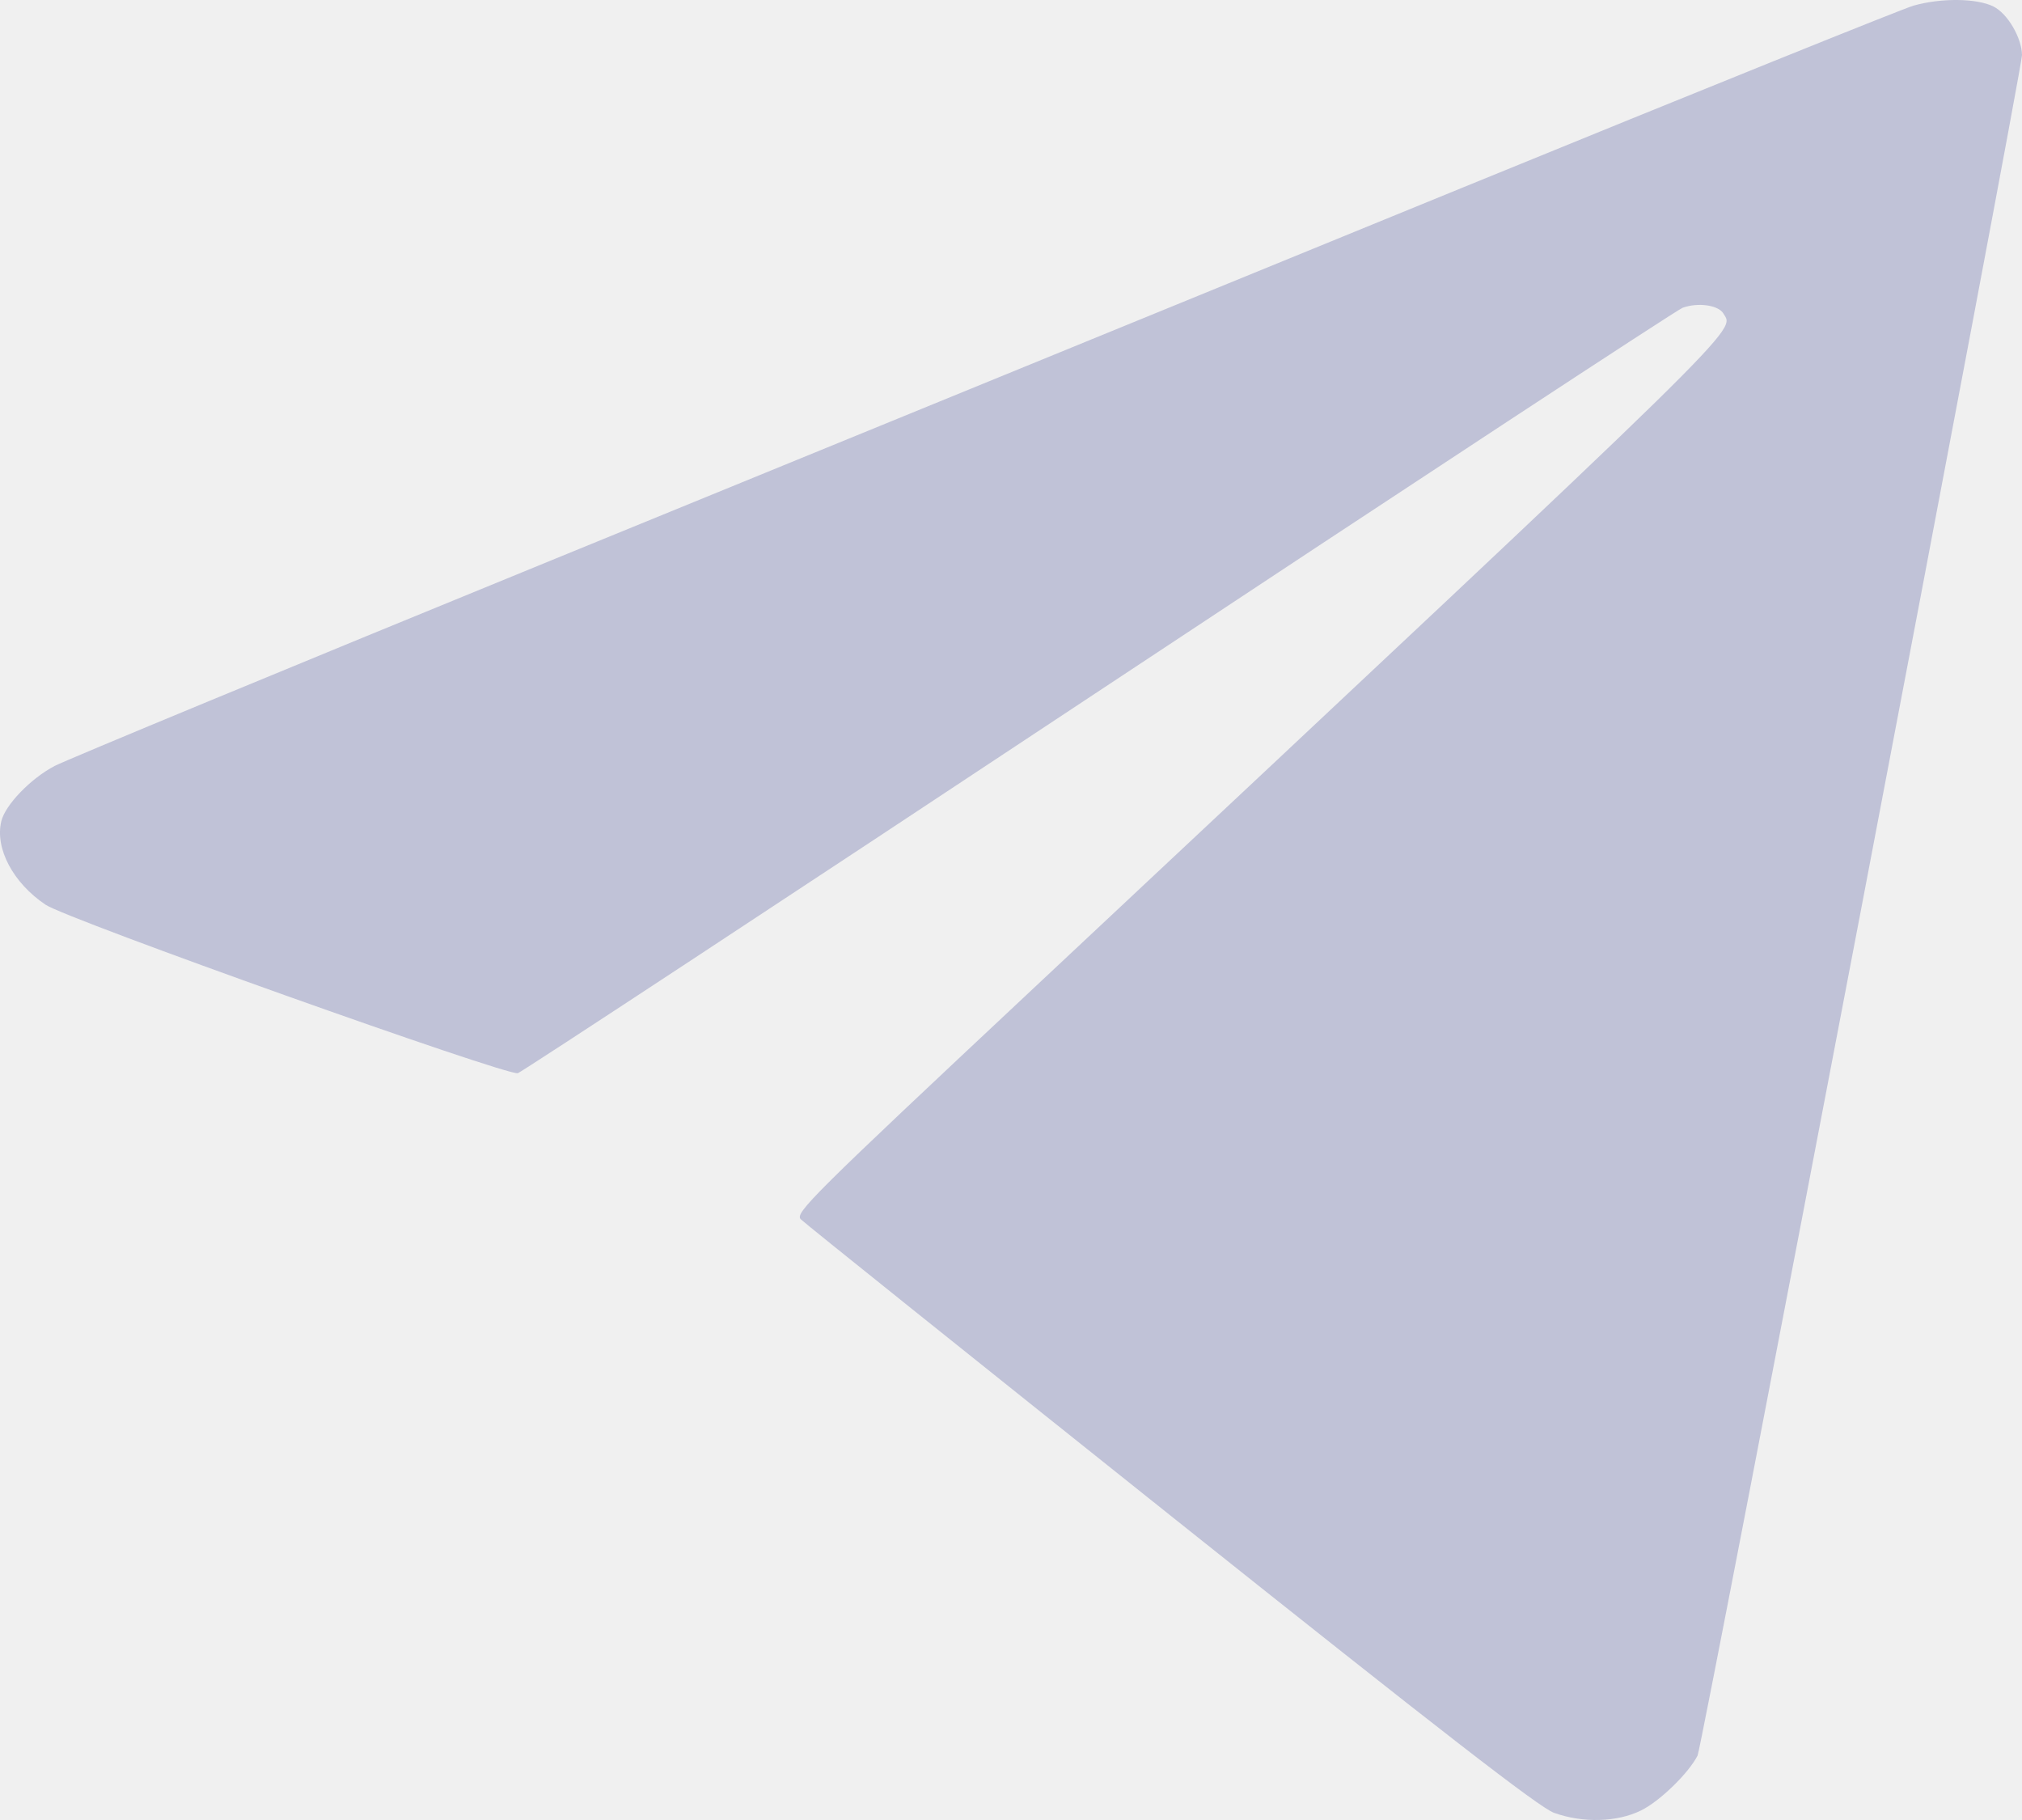
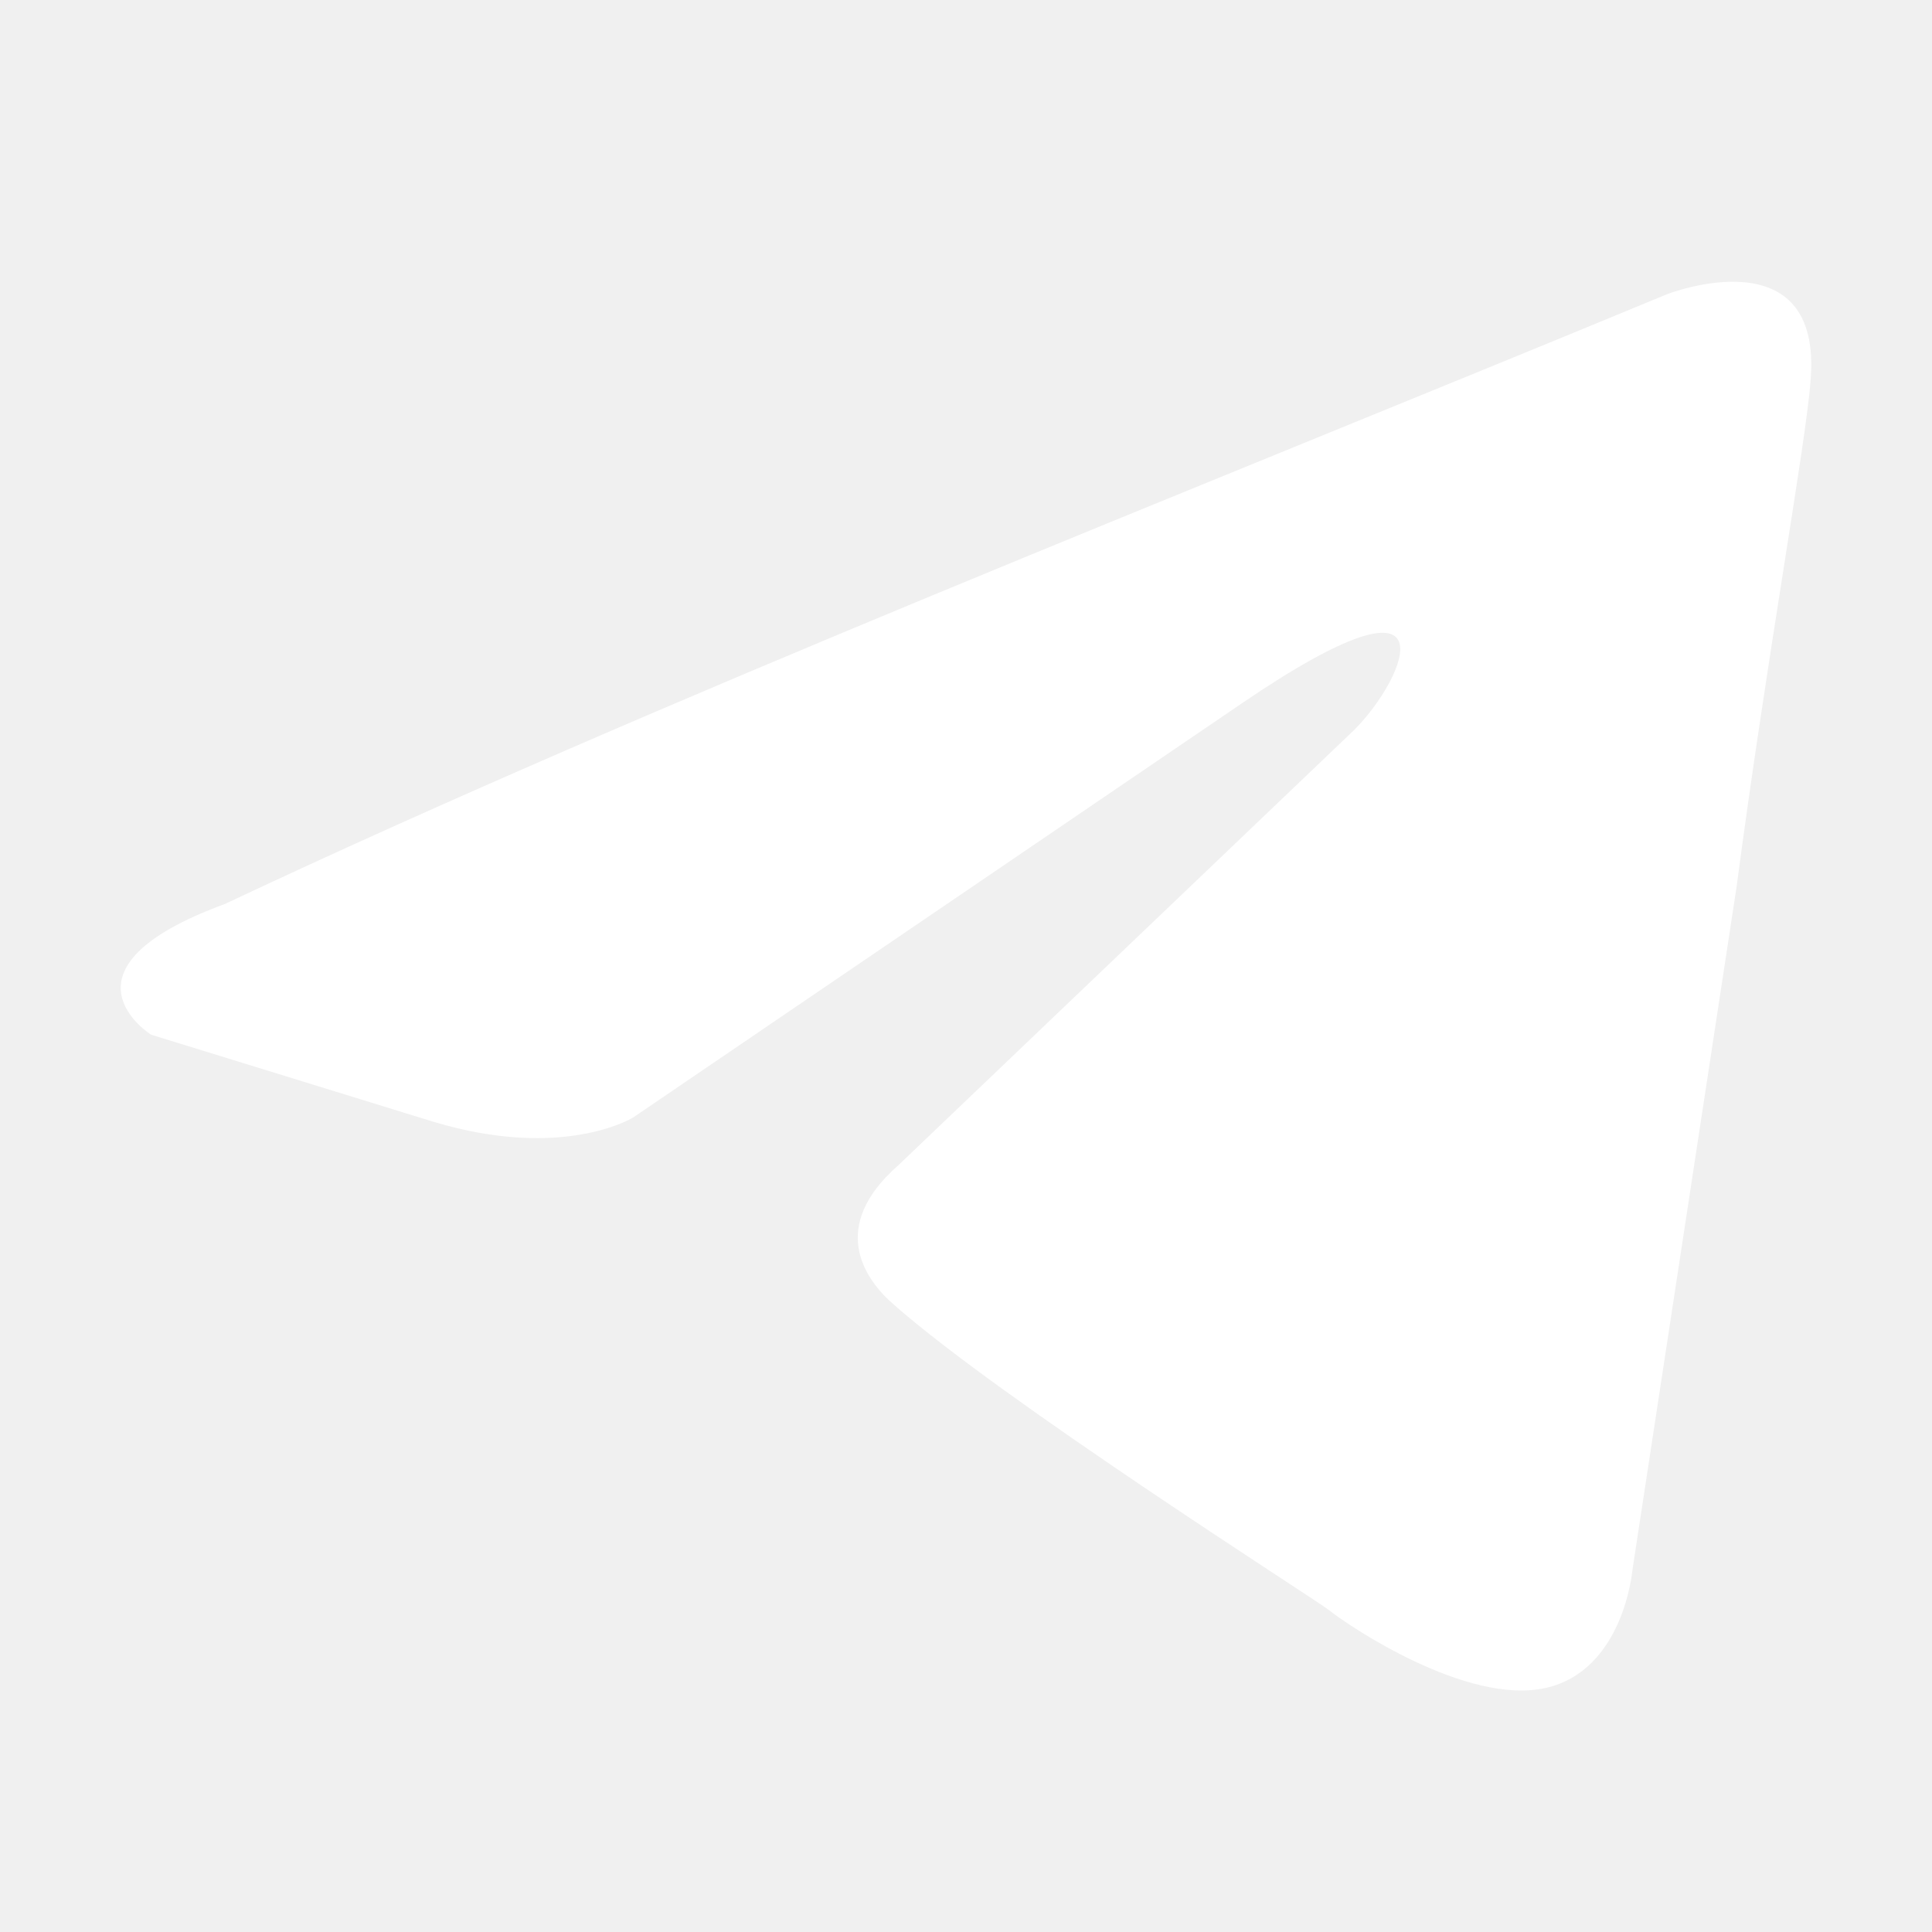
- <svg xmlns="http://www.w3.org/2000/svg" width="20" height="18" viewBox="0 0 20 18" fill="none">
-   <path fill-rule="evenodd" clip-rule="evenodd" d="M18.926 0.056C18.819 0.087 16.806 0.899 14.453 1.861C12.1 2.824 8.056 4.477 5.467 5.536C2.877 6.595 0.661 7.513 0.541 7.575C0.304 7.699 0.052 7.96 0.013 8.122C-0.052 8.391 0.13 8.733 0.451 8.948C0.667 9.093 5.012 10.642 5.122 10.614C5.158 10.604 7.741 8.906 10.861 6.84C13.982 4.774 16.584 3.066 16.643 3.044C16.794 2.989 16.996 3.017 17.046 3.1C17.157 3.285 17.366 3.081 10.224 9.773C8.018 11.84 7.859 11.998 7.921 12.059C7.957 12.096 9.604 13.415 11.581 14.992C14.265 17.132 15.225 17.876 15.371 17.929C15.655 18.031 15.992 18.023 16.231 17.906C16.415 17.816 16.7 17.54 16.791 17.363C16.835 17.276 20.001 0.683 20 0.545C19.998 0.374 19.857 0.133 19.717 0.064C19.551 -0.018 19.202 -0.022 18.926 0.056Z" fill="#C0C2D7" />
+ <svg xmlns="http://www.w3.org/2000/svg" width="800px" height="800px" viewBox="0 0 48 48" fill="none">
+   <g id="SVGRepo_bgCarrier" stroke-width="0" />
+   <g id="SVGRepo_tracerCarrier" stroke-linecap="round" stroke-linejoin="round" />
+   <g id="SVGRepo_iconCarrier">
+     <path d="M41.419 7.309C41.419 7.309 45.305 5.794 44.981 9.473C44.873 10.988 43.902 16.291 43.146 22.026L40.556 39.016C40.556 39.016 40.34 41.505 38.397 41.938C36.455 42.37 33.541 40.423 33.001 39.99C32.569 39.665 24.907 34.795 22.209 32.415C21.453 31.765 20.59 30.467 22.317 28.952L33.649 18.131C34.944 16.832 36.239 13.802 30.843 17.481L15.733 27.762C15.733 27.762 14.006 28.844 10.769 27.87L3.753 25.706C3.753 25.706 1.163 24.082 5.588 22.459C16.381 17.373 29.655 12.179 41.419 7.309Z" fill="#ffffff" />
+   </g>
</svg>
